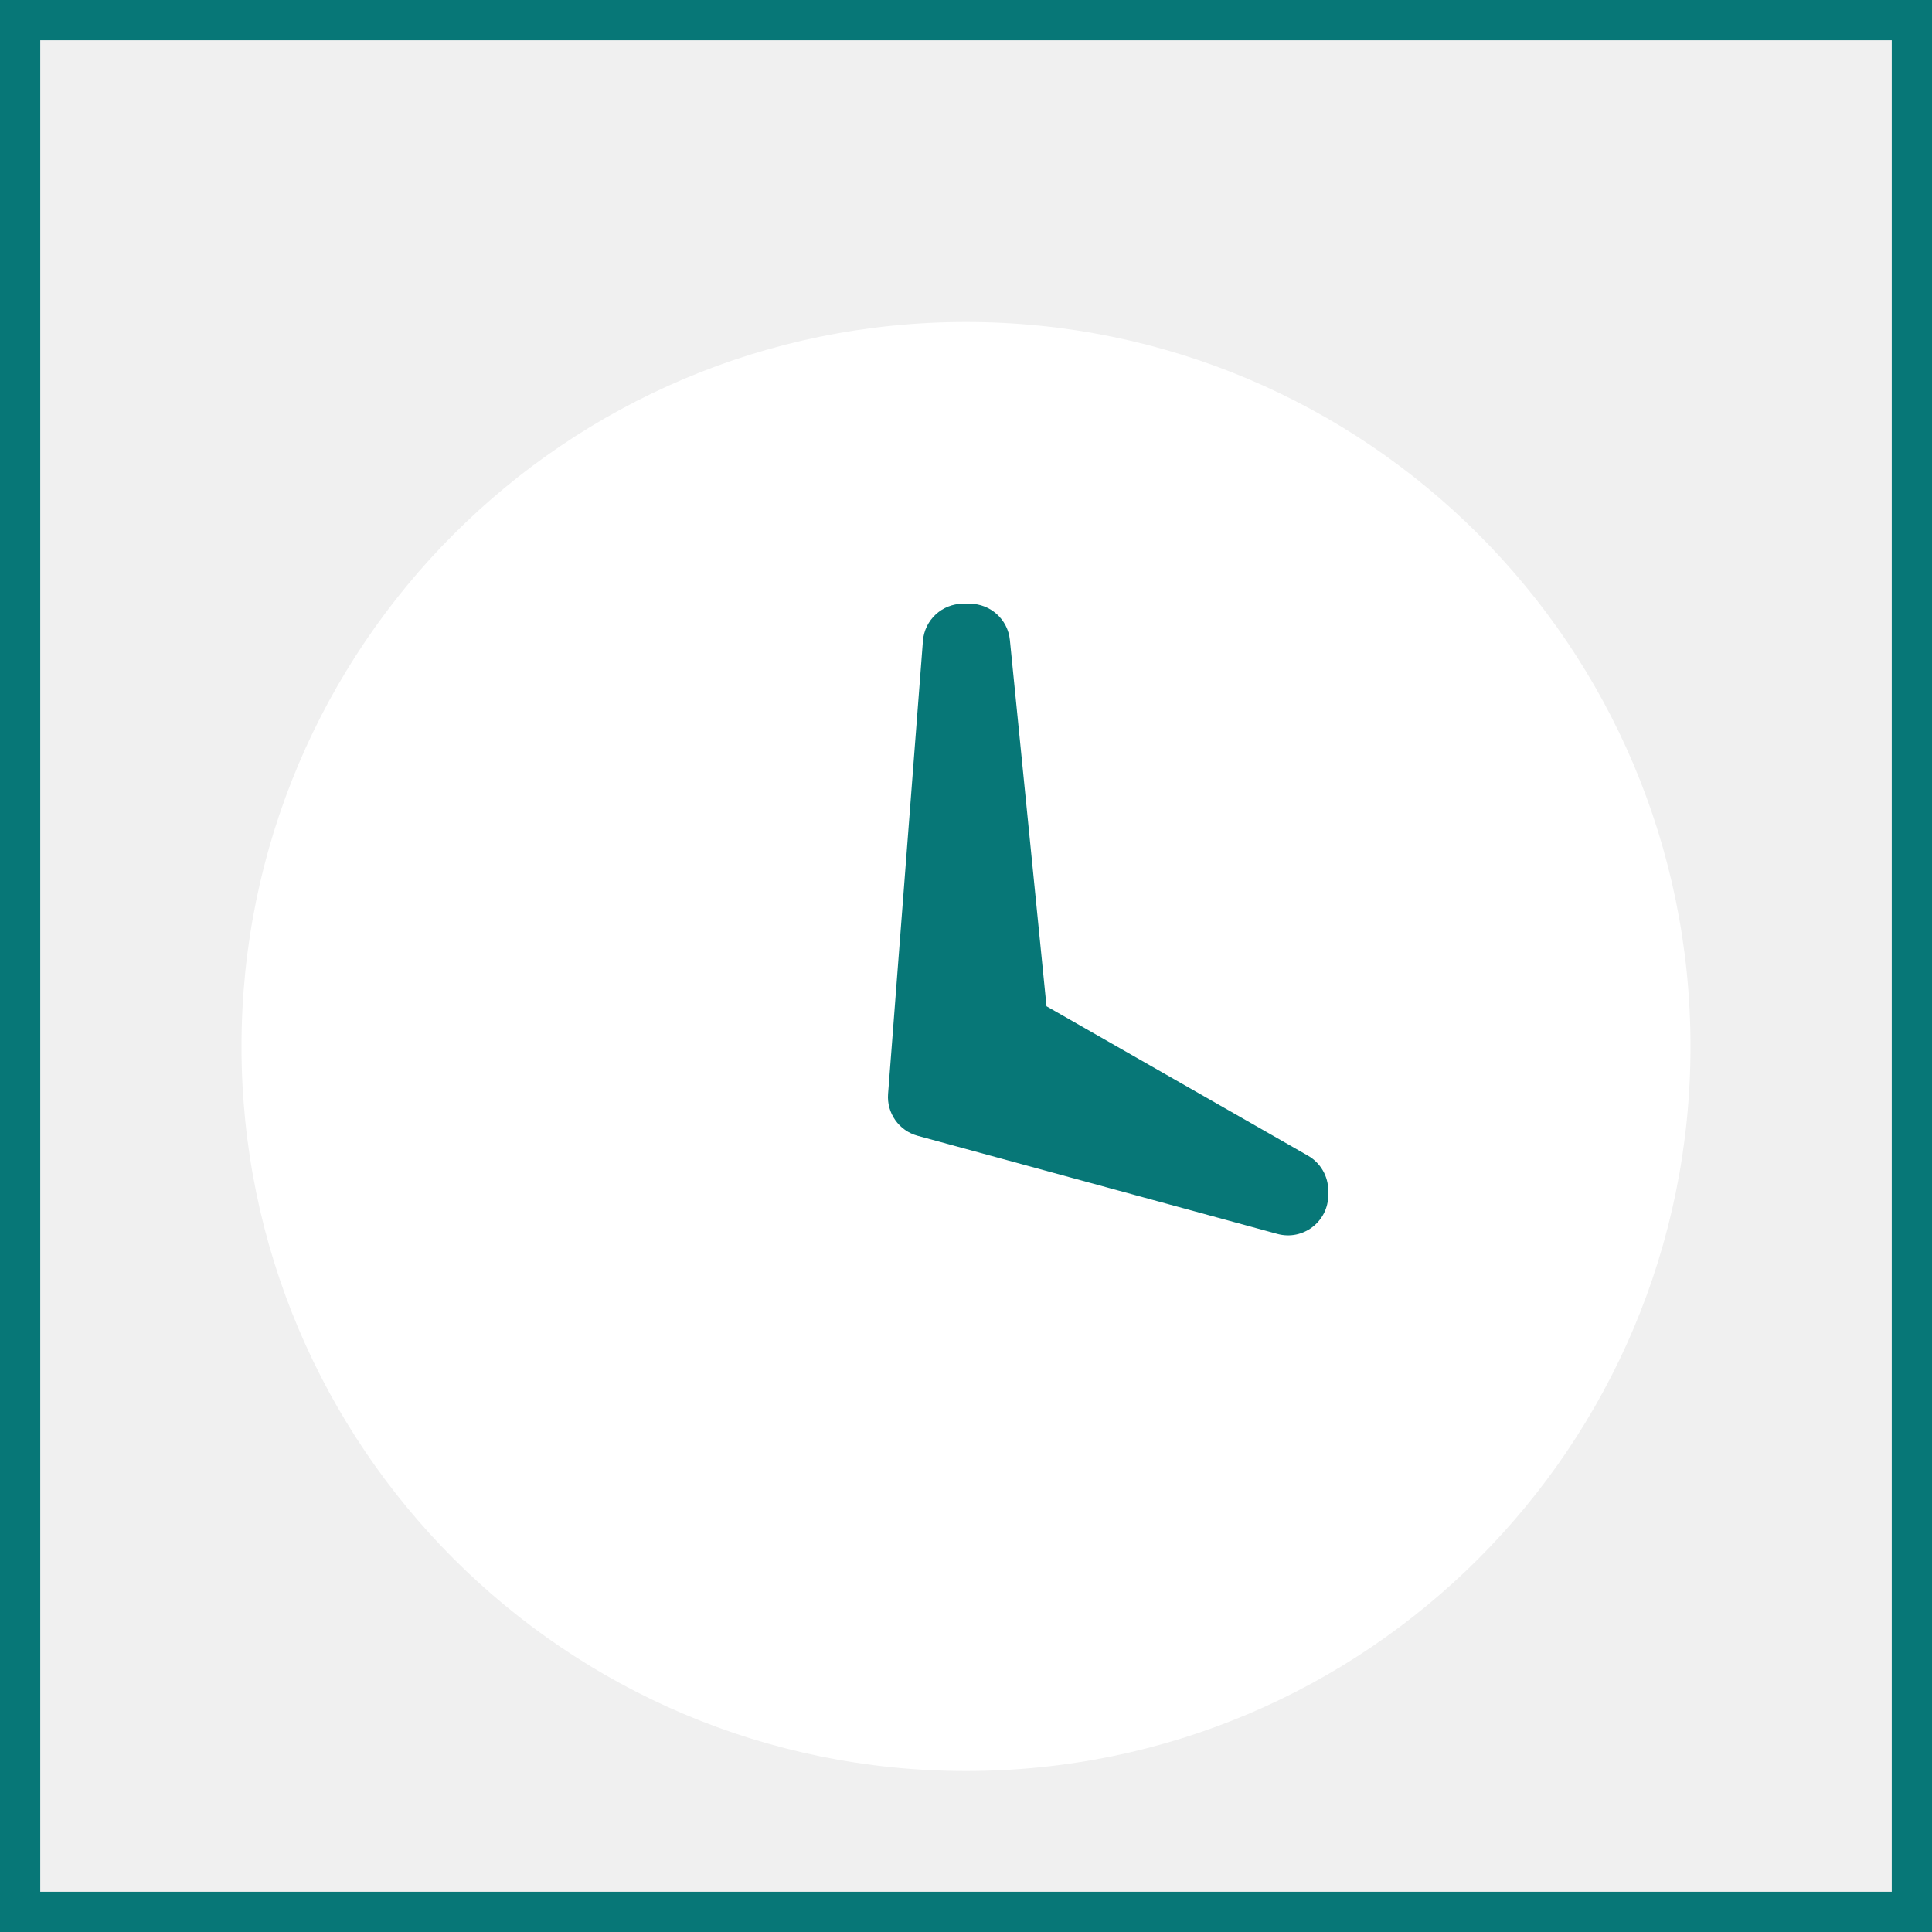
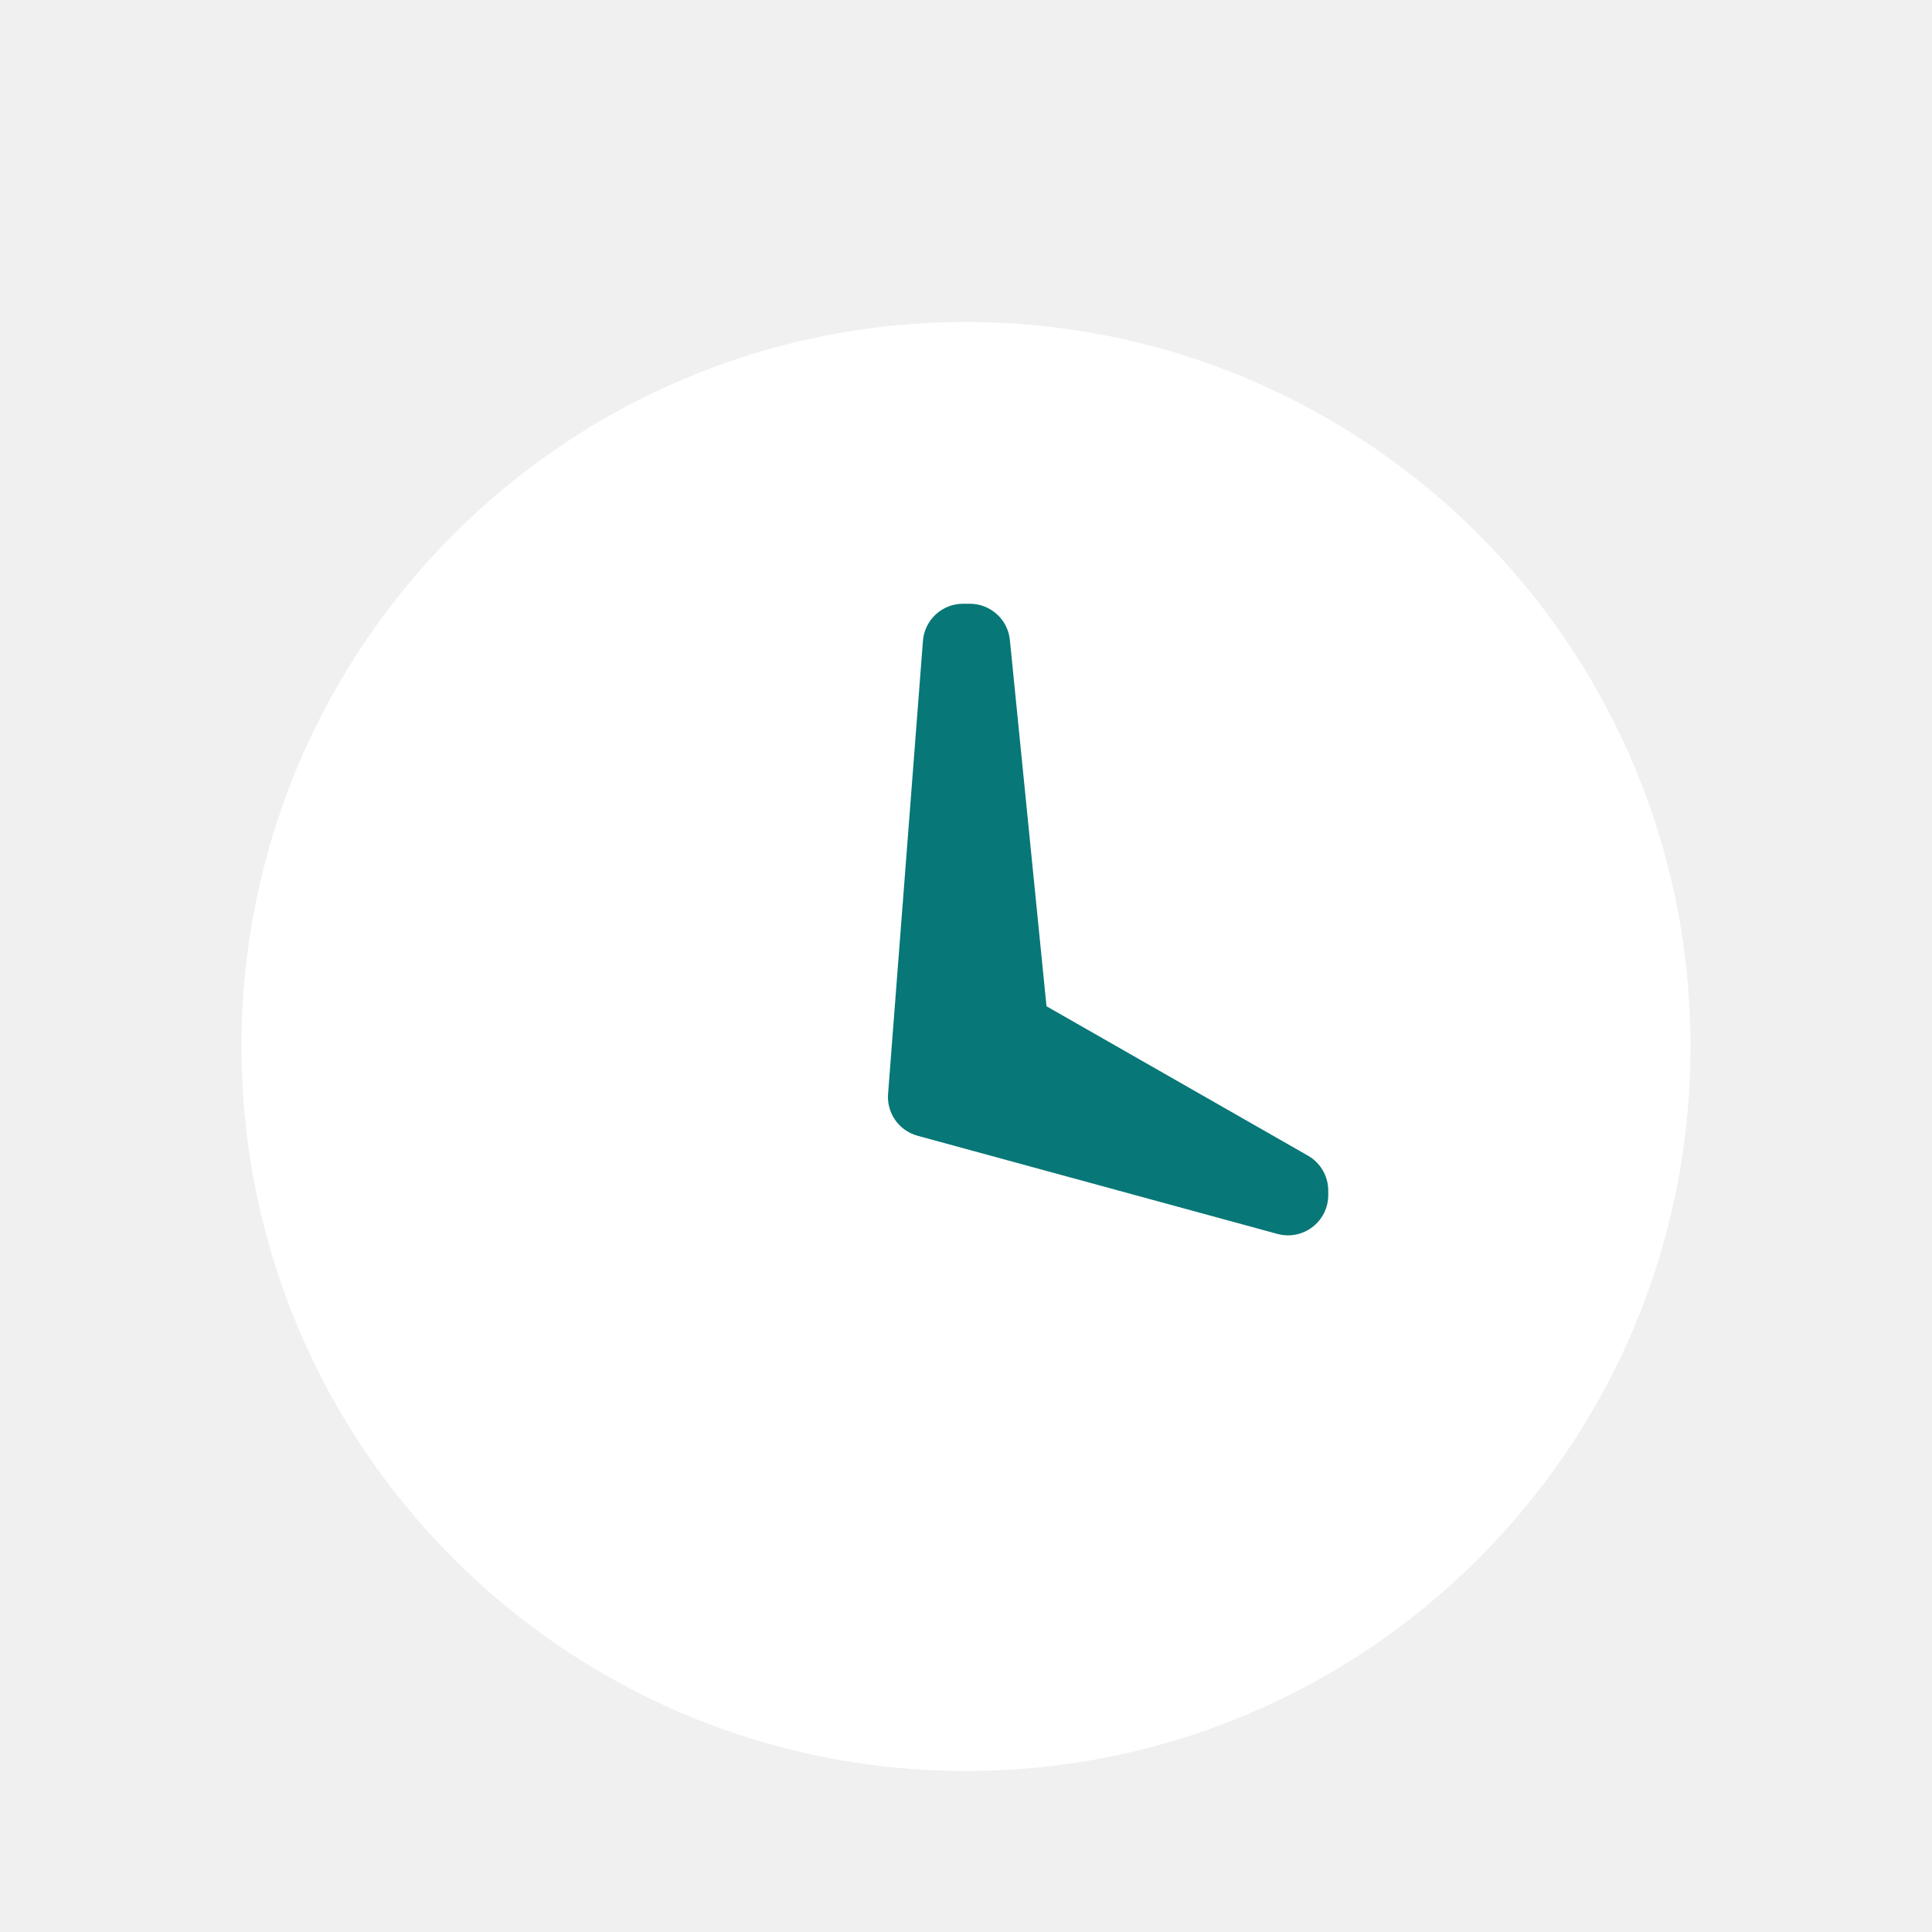
<svg xmlns="http://www.w3.org/2000/svg" width="24" height="24" viewBox="0 0 24 24" fill="none">
  <path fill-rule="evenodd" clip-rule="evenodd" d="M3 13C3 8.029 7.029 4 12 4C16.971 4 21 8.029 21 13C21 17.971 16.971 22 12 22C7.029 22 3 17.971 3 13Z" fill="white" />
  <path fill-rule="evenodd" clip-rule="evenodd" d="M12.048 7.5C12.304 7.5 12.52 7.695 12.545 7.95L13 12.5L16.248 14.356C16.404 14.445 16.5 14.611 16.5 14.79V14.845C16.5 15.175 16.187 15.415 15.868 15.328L11.399 14.109C11.167 14.046 11.013 13.827 11.032 13.588L11.465 7.962C11.485 7.701 11.702 7.5 11.963 7.5H12.048Z" fill="#077777" />
-   <rect width="24" height="24" stroke="#077777" />
</svg>
